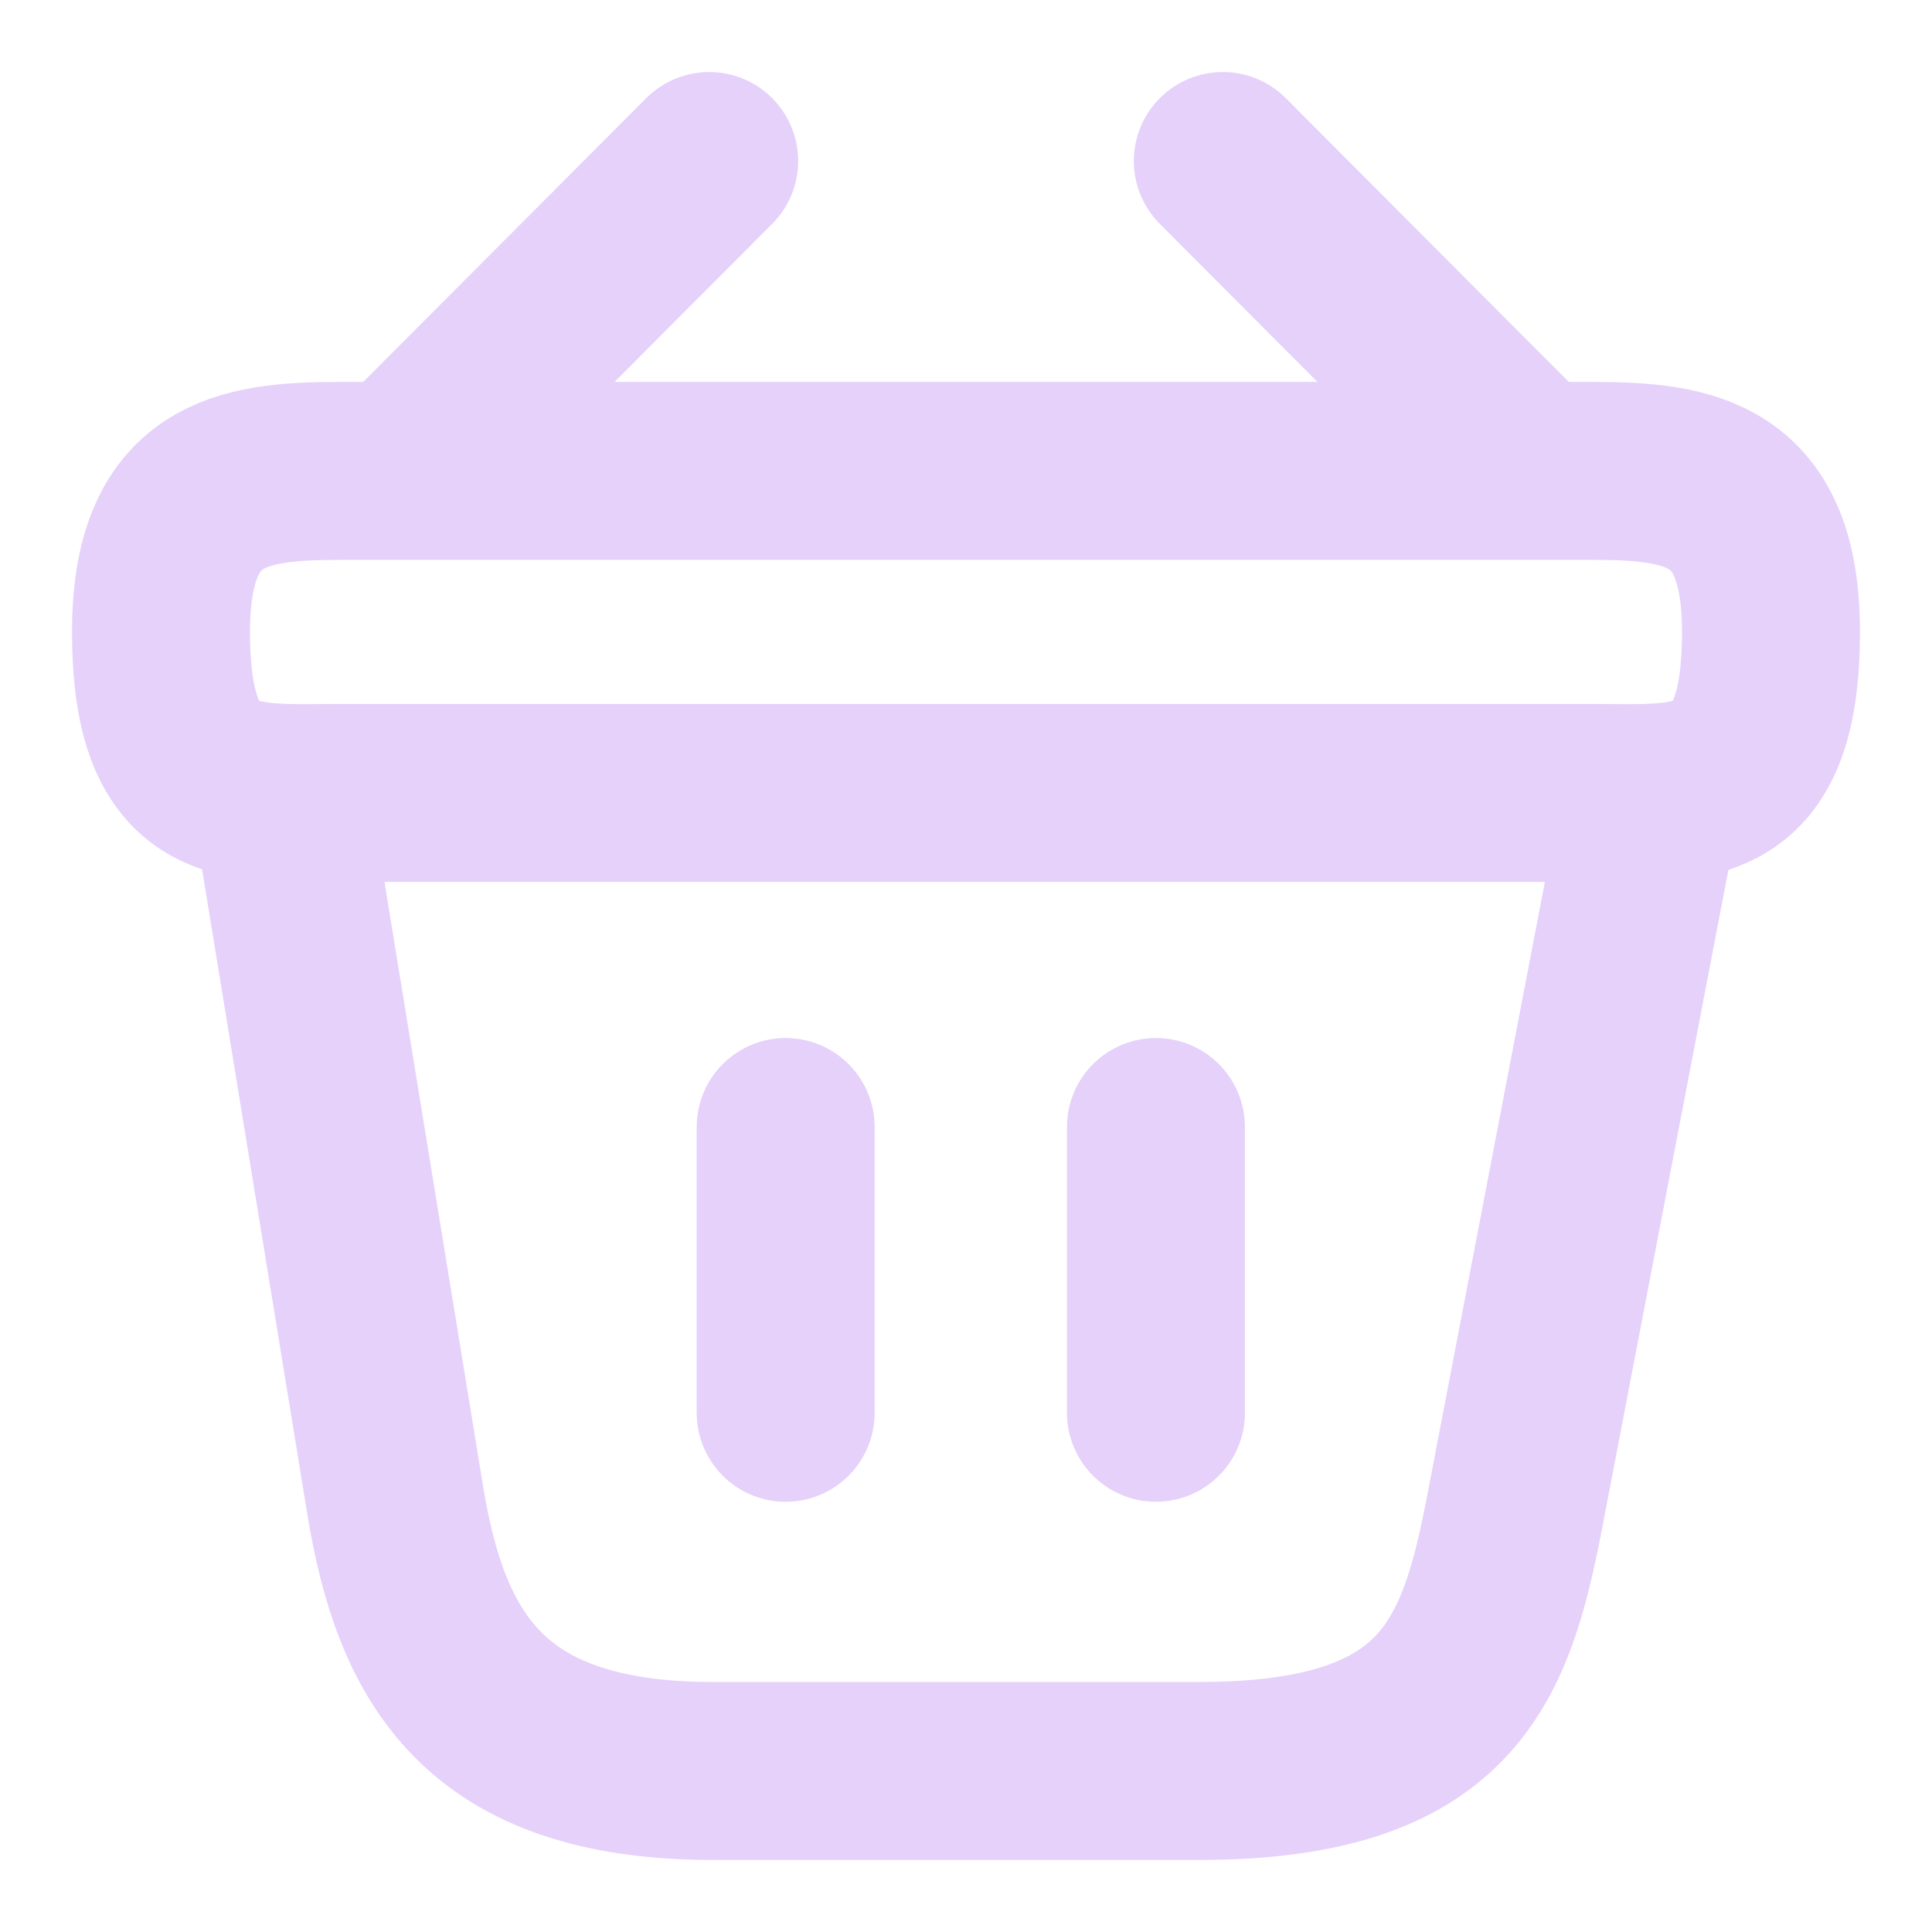
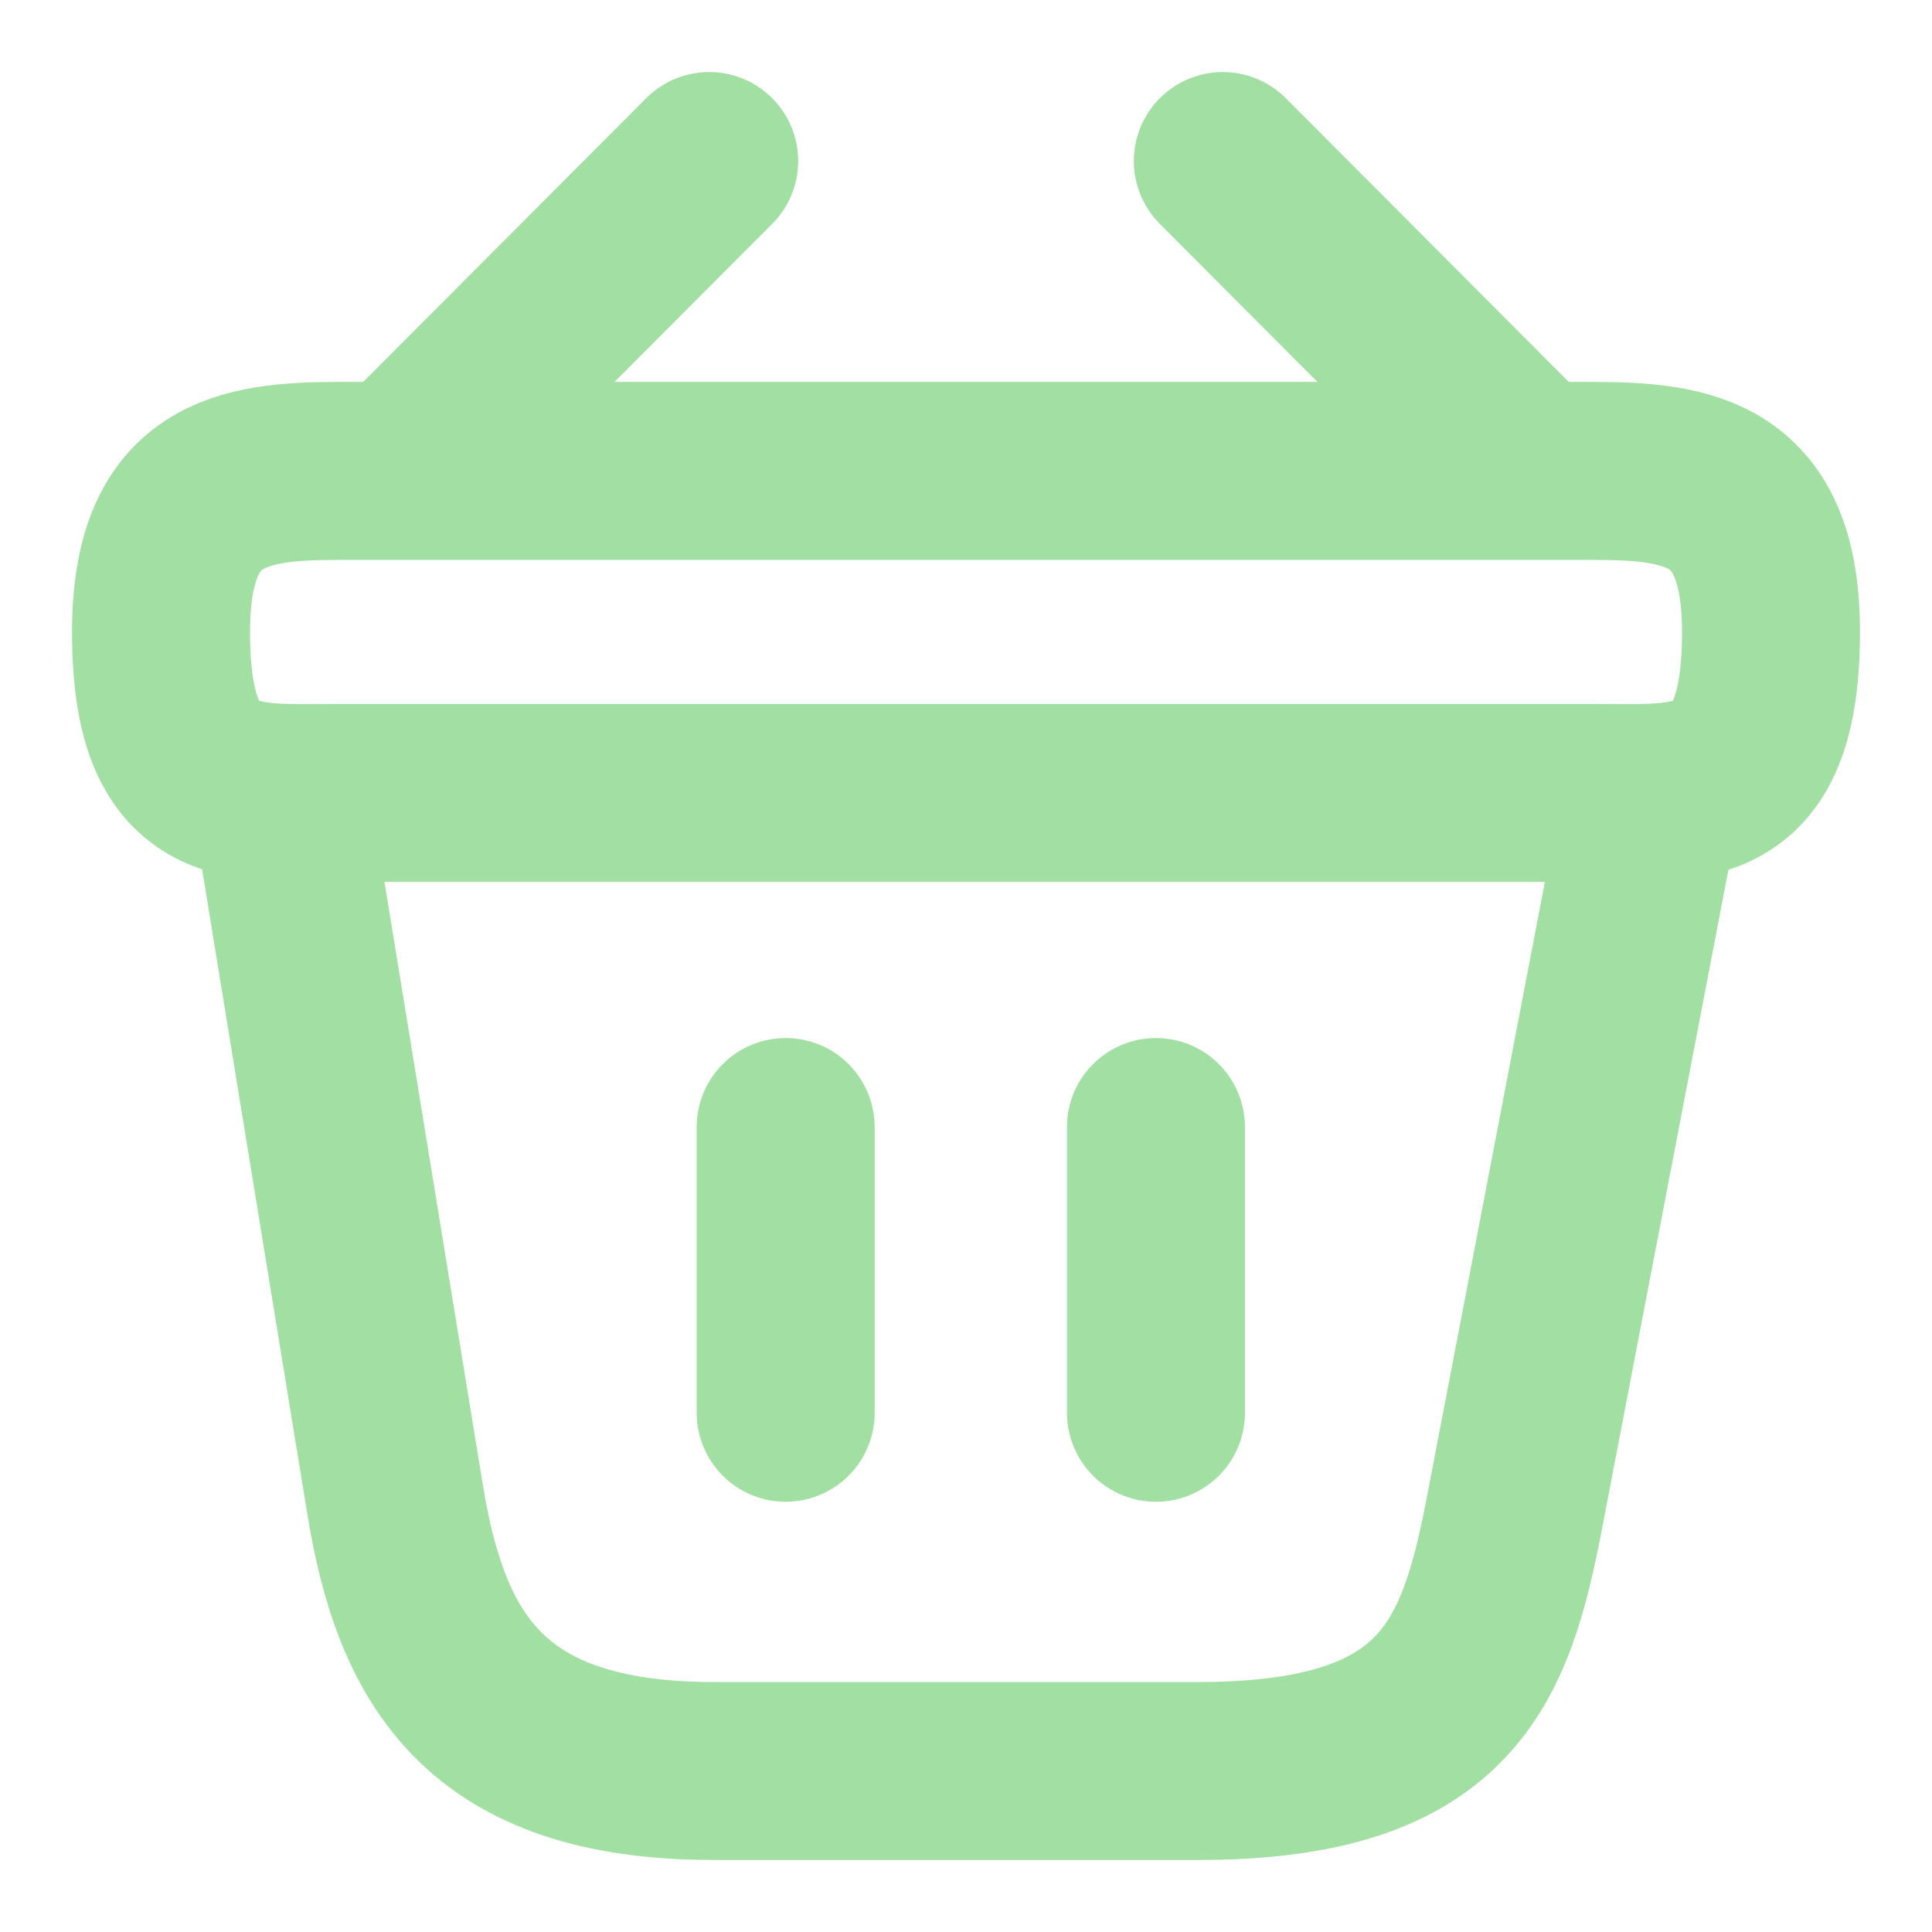
<svg xmlns="http://www.w3.org/2000/svg" width="38" height="38" viewBox="0 0 38 38" fill="none">
  <g id="Iconsax/Linear/bag">
-     <path id="Vector" d="M13.949 3.167L8.217 8.914M24.051 3.167L29.782 8.914" stroke="#E5D1FA" stroke-width="3.5" stroke-miterlimit="10" stroke-linecap="round" stroke-linejoin="round" />
-     <path id="Vector_2" d="M3.167 12.429C3.167 9.5 4.734 9.262 6.681 9.262H31.318C33.266 9.262 34.833 9.5 34.833 12.429C34.833 15.833 33.266 15.596 31.318 15.596H6.681C4.734 15.596 3.167 15.833 3.167 12.429Z" stroke="#E5D1FA" stroke-width="3.5" />
-     <path id="Vector_3" d="M15.453 22.167V27.788M22.736 22.167V27.788M5.542 15.833L7.774 29.513C8.281 32.585 9.5 34.833 14.028 34.833H23.576C28.5 34.833 29.228 32.68 29.798 29.703L32.458 15.833" stroke="#E5D1FA" stroke-width="3.5" stroke-linecap="round" />
+     <path id="Vector" d="M13.949 3.167L8.217 8.914M24.051 3.167L29.782 8.914" stroke="#A2DFA2" stroke-width="3.5" stroke-miterlimit="10" stroke-linecap="round" stroke-linejoin="round" />
+     <path id="Vector_2" d="M3.167 12.429C3.167 9.5 4.734 9.262 6.681 9.262H31.318C33.266 9.262 34.833 9.5 34.833 12.429C34.833 15.833 33.266 15.596 31.318 15.596H6.681C4.734 15.596 3.167 15.833 3.167 12.429Z" stroke="#A2DFA2" stroke-width="3.5" />
+     <path id="Vector_3" d="M15.453 22.167V27.788M22.736 22.167V27.788M5.542 15.833L7.774 29.513C8.281 32.585 9.5 34.833 14.028 34.833H23.576C28.5 34.833 29.228 32.68 29.798 29.703L32.458 15.833" stroke="#A2DFA2" stroke-width="3.5" stroke-linecap="round" />
  </g>
</svg>
